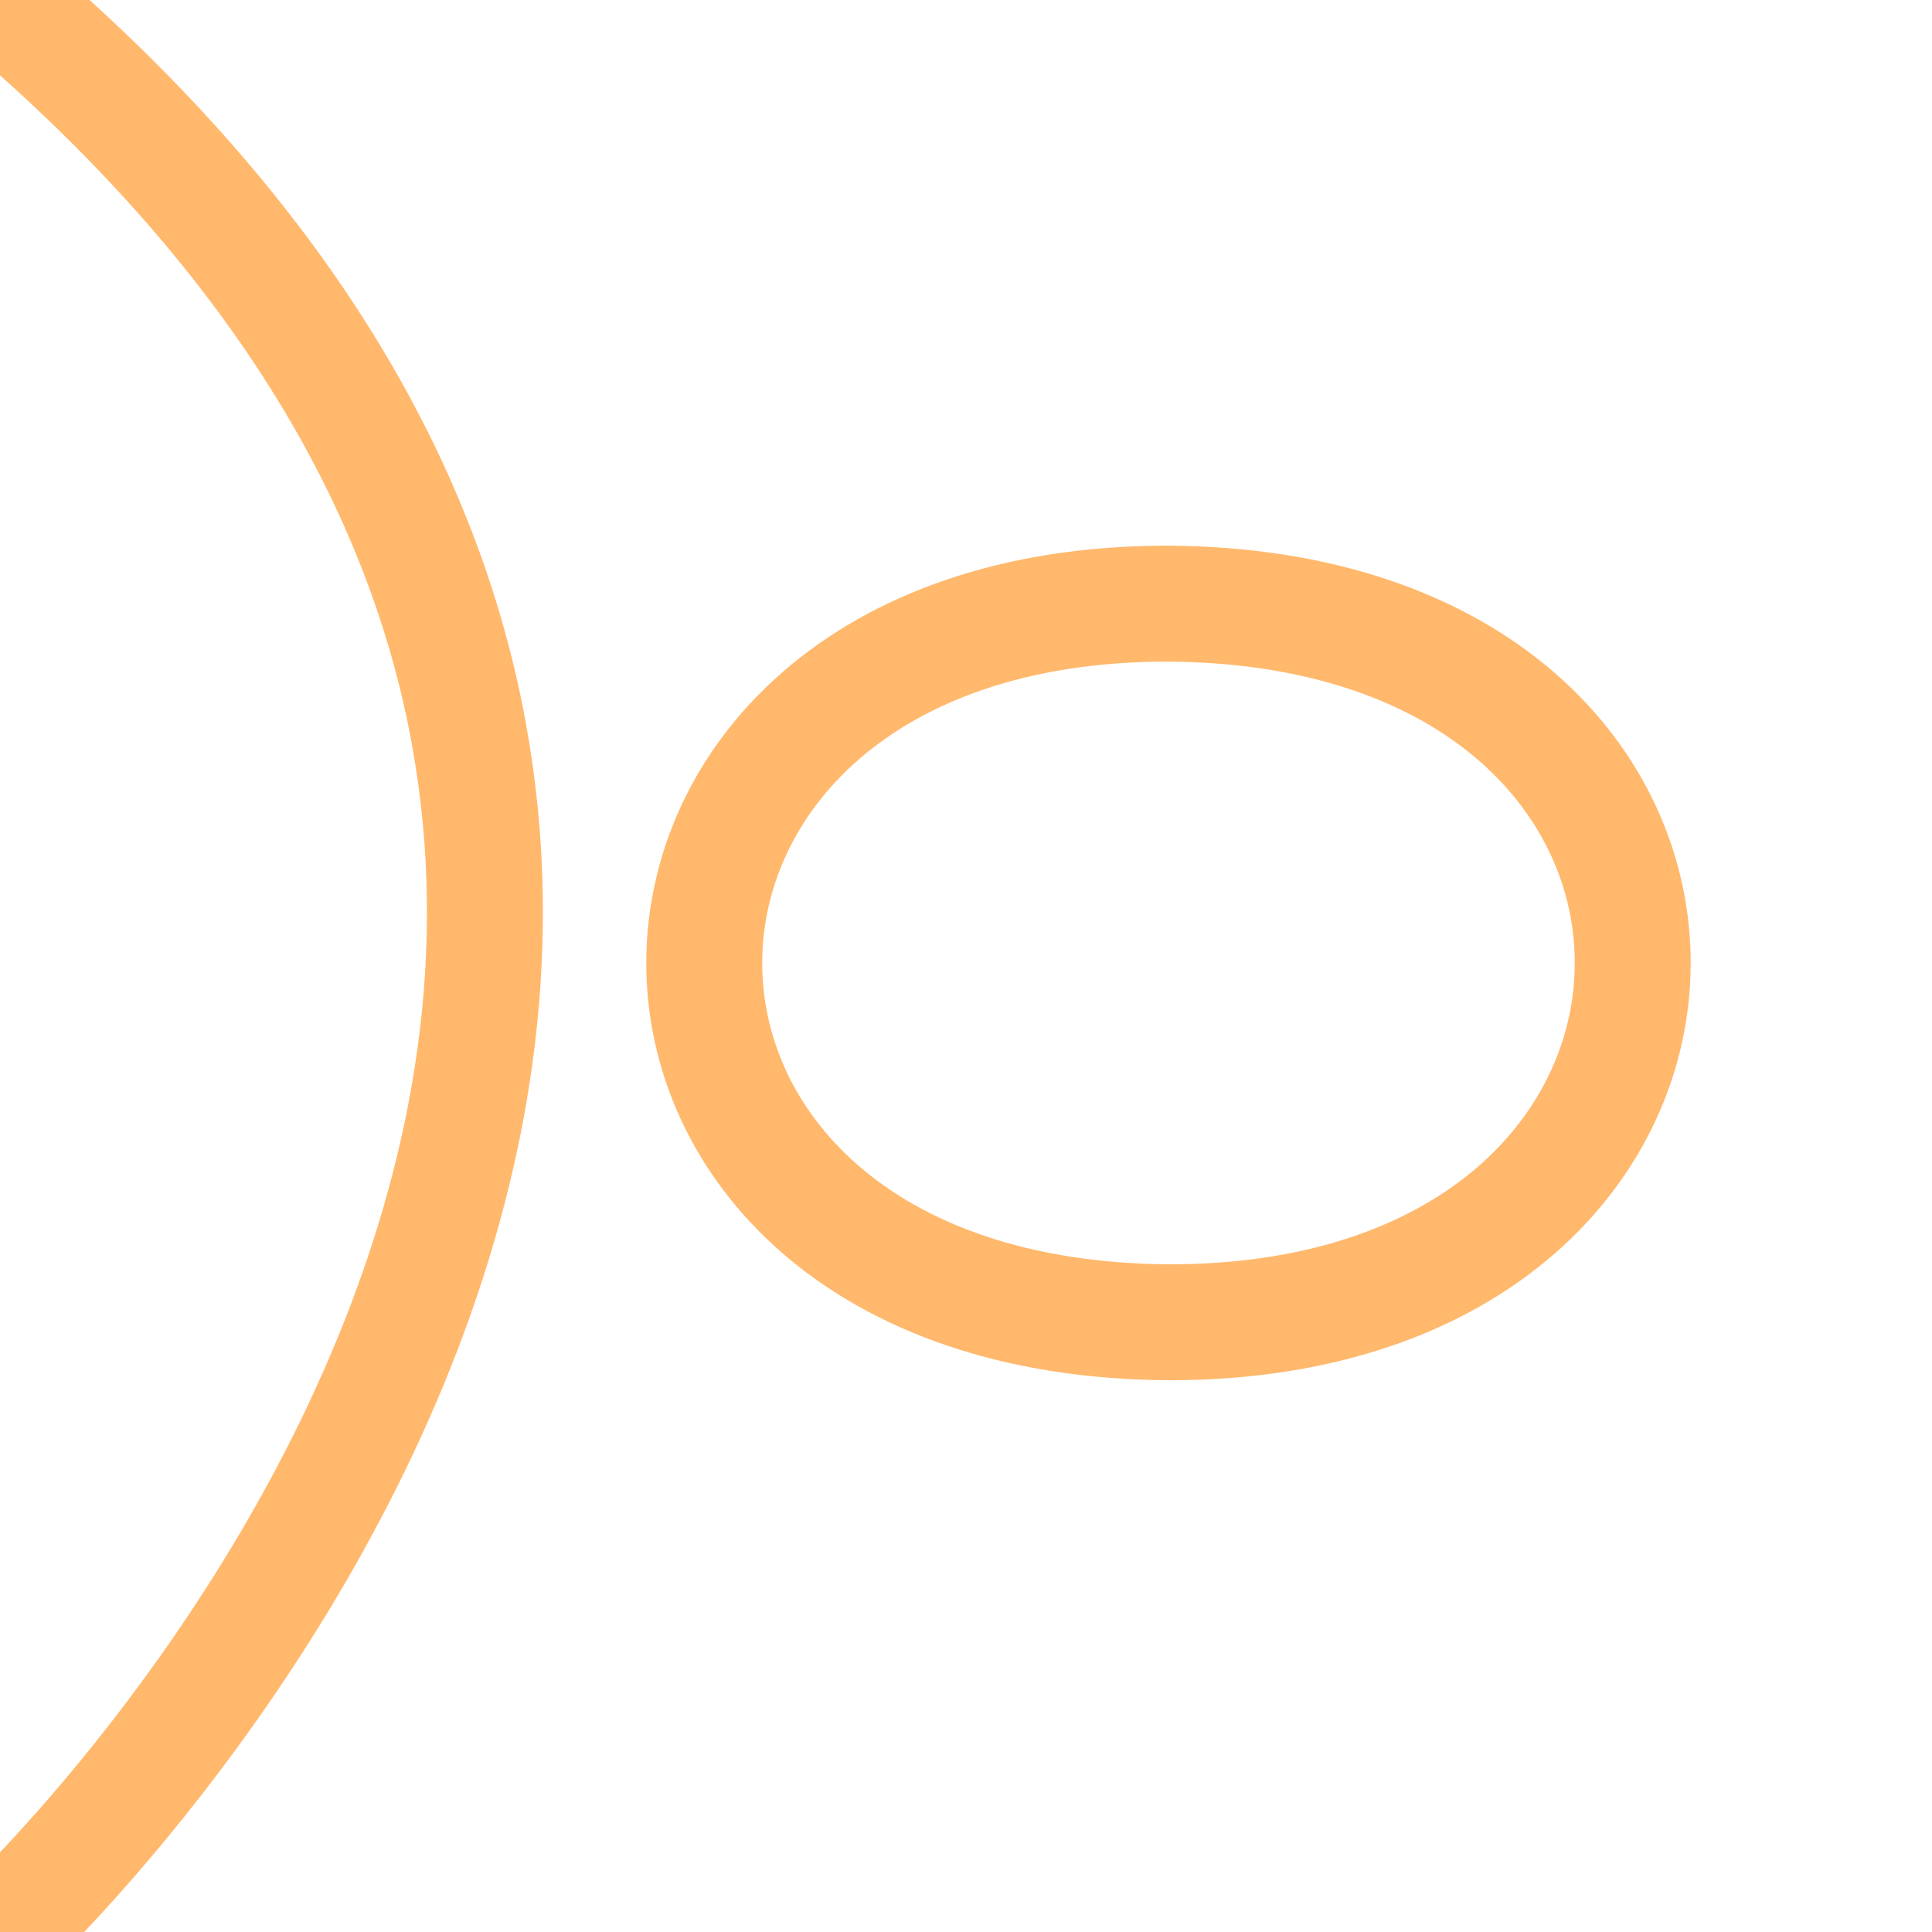
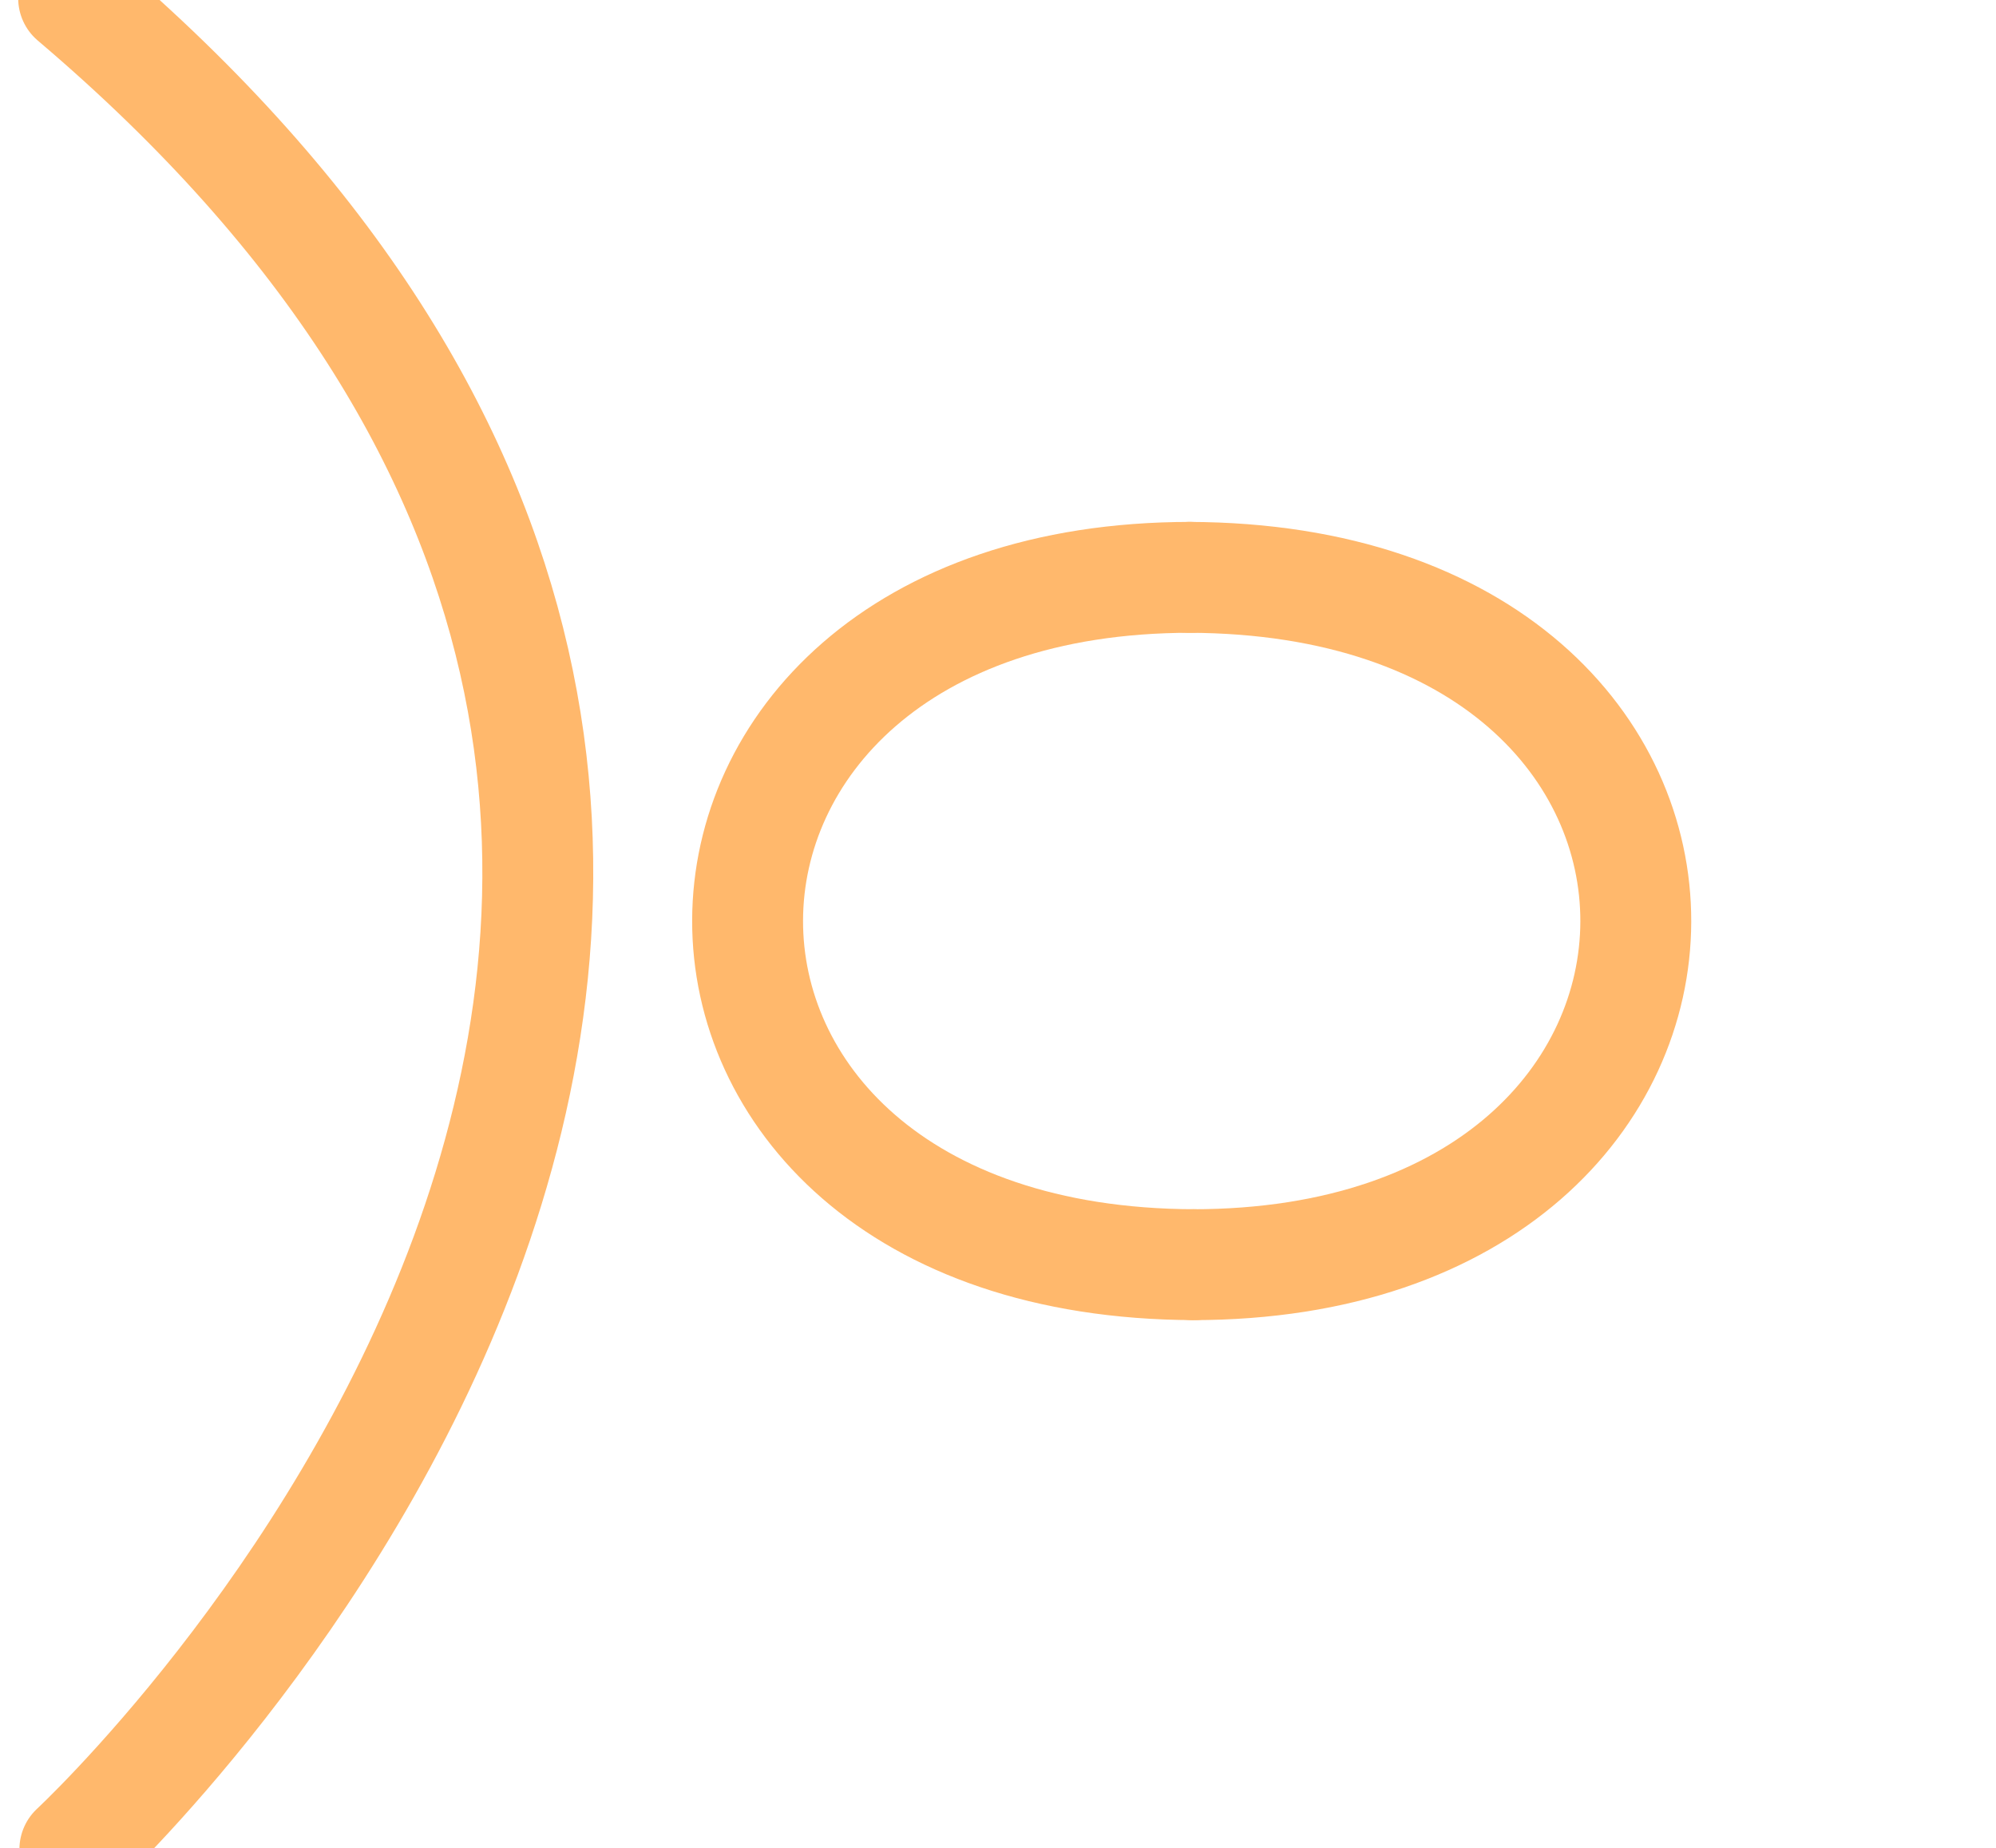
- <svg xmlns="http://www.w3.org/2000/svg" xmlns:ns1="http://vectornator.io" height="100%" stroke-miterlimit="10" style="fill-rule:nonzero;clip-rule:evenodd;stroke-linecap:round;stroke-linejoin:round;" version="1.1" viewBox="0 0 500 500" width="100%" xml:space="preserve">
+ <svg xmlns="http://www.w3.org/2000/svg" xmlns:ns1="http://vectornator.io" height="100%" stroke-miterlimit="10" style="fill-rule:nonzero;clip-rule:evenodd;stroke-linecap:round;stroke-linejoin:round;" version="1.1" viewBox="-20 0 540 500" width="100%" xml:space="preserve">
  <defs />
-   <clipPath id="ArtboardFrame">
-     <rect height="500" width="500" x="0" y="0" />
-   </clipPath>
  <g clip-path="url(#ArtboardFrame)" id="Layer-1" ns1:layerName="Layer 1">
    <path d="M-0.078-0.467C282.282 239.189 0.254 500.393 0.254 500.393" fill="none" opacity="1" stroke="#ffb86c" stroke-linecap="round" stroke-linejoin="round" stroke-width="30" />
    <path d="M302.69 342.204C461.684 342.204 463.647 156.711 301.708 156.221" fill="none" opacity="1" stroke="#ffb86c" stroke-linecap="round" stroke-linejoin="round" stroke-width="30" />
    <path d="M302.116 156.221C143.121 156.221 141.159 341.714 303.097 342.204" fill="none" opacity="1" stroke="#ffb86c" stroke-linecap="round" stroke-linejoin="round" stroke-width="30" />
  </g>
  <g id="Layer-2" ns1:layerName="Layer 2" />
</svg>
